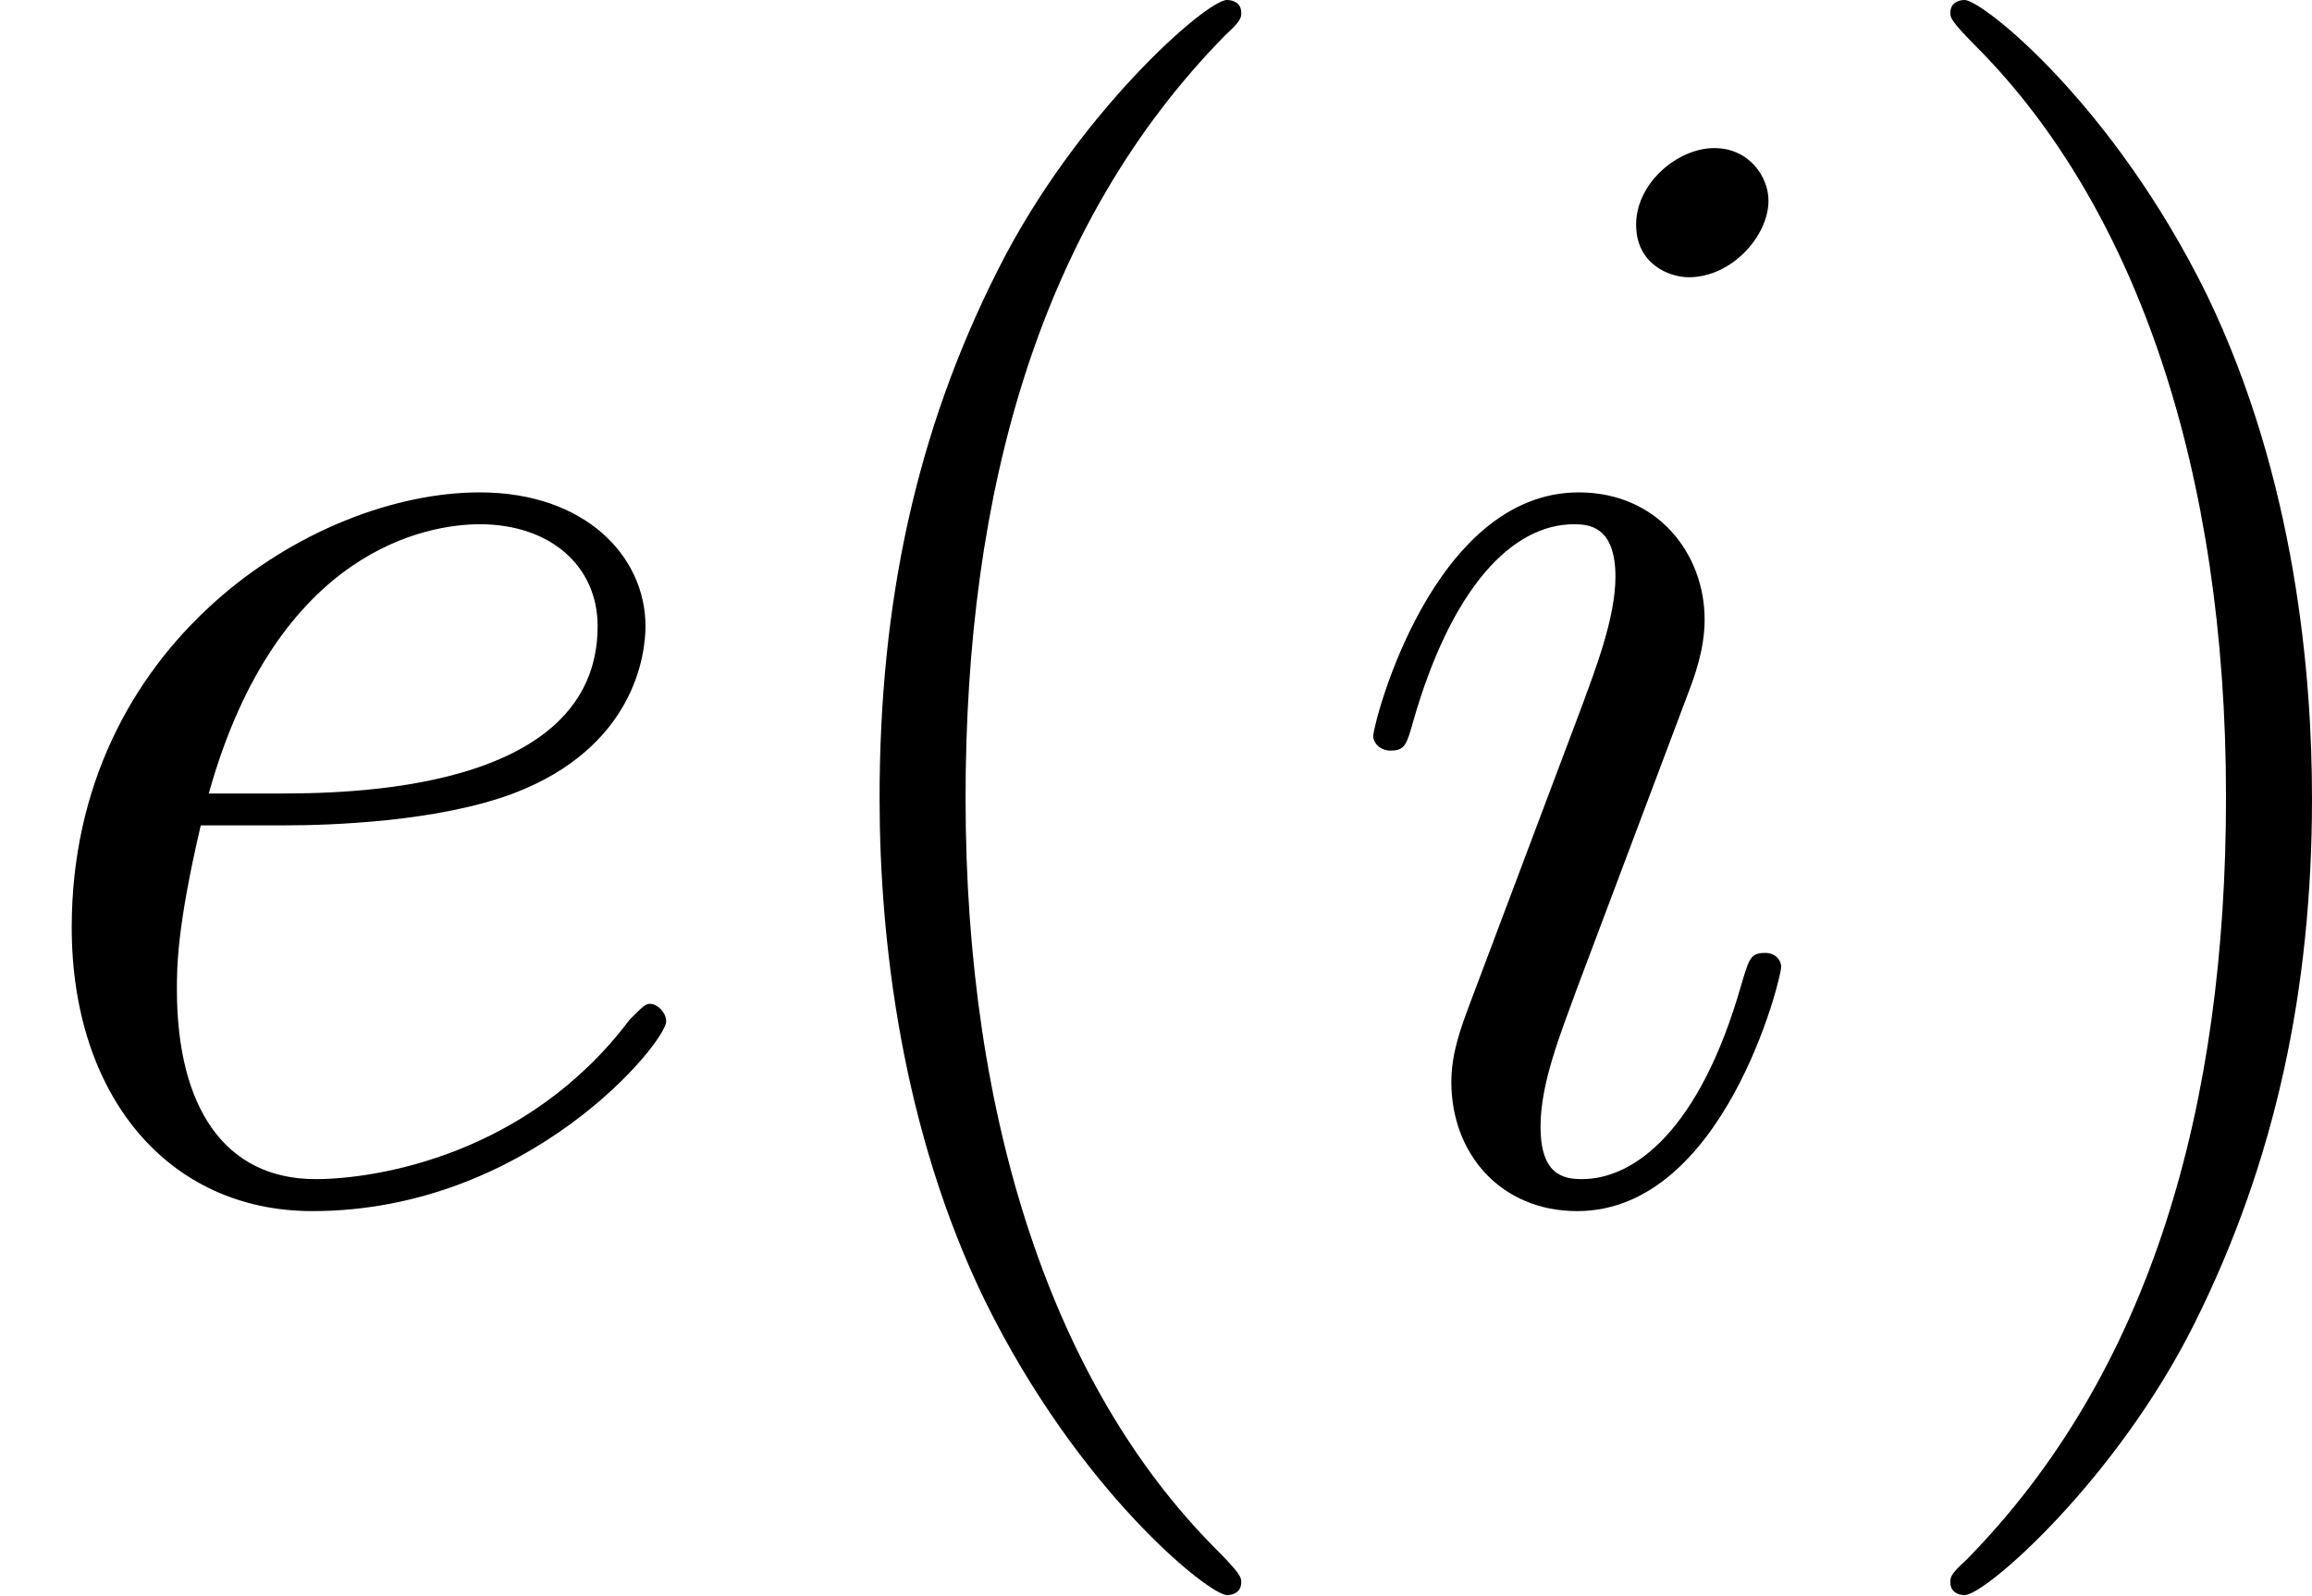
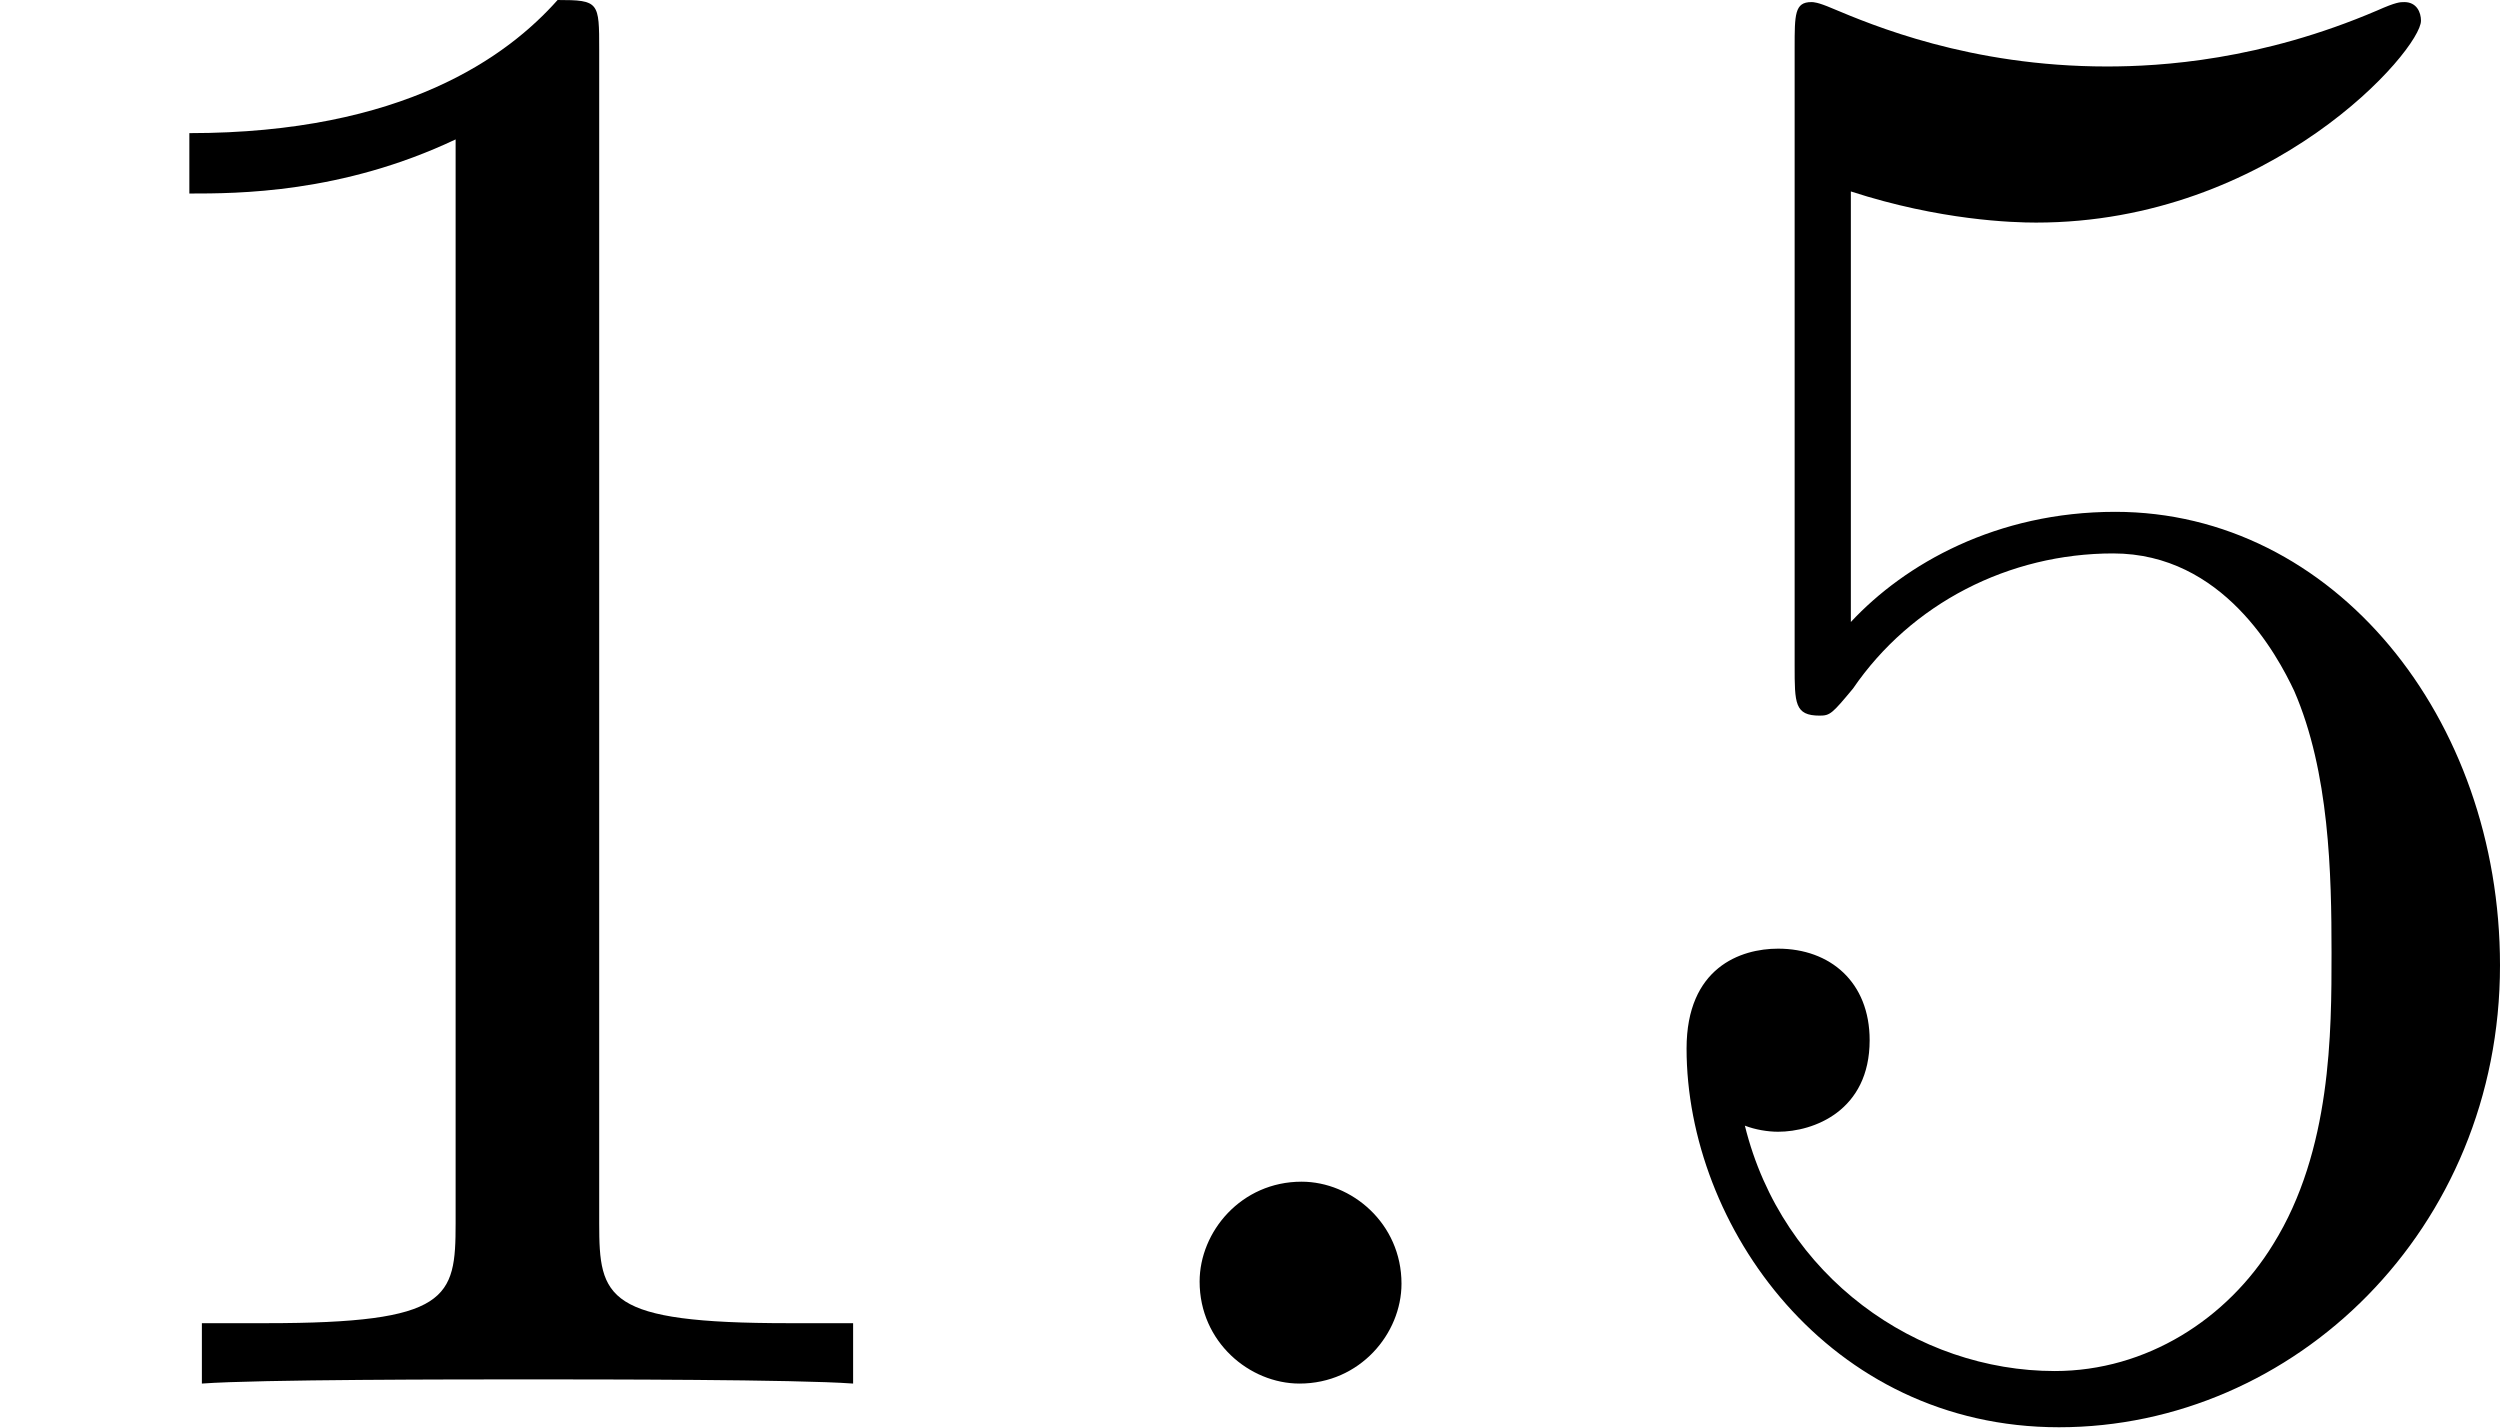
- <svg xmlns="http://www.w3.org/2000/svg" xmlns:xlink="http://www.w3.org/1999/xlink" version="1.1" width="17.343pt" height="11.967pt" viewBox="44.476 30.038 17.343 11.967">
+ <svg xmlns="http://www.w3.org/2000/svg" xmlns:xlink="http://www.w3.org/1999/xlink" version="1.1" width="14.365pt" height="8.201pt" viewBox="0 165.13 14.365 8.201">
  <defs>
-     <path id="g25-40" d="M3.885 2.905C3.885 2.869 3.885 2.845 3.682 2.642C2.487 1.435 1.817-.538 1.817-2.977C1.817-5.296 2.379-7.293 3.766-8.703C3.885-8.811 3.885-8.835 3.885-8.871C3.885-8.942 3.826-8.966 3.778-8.966C3.622-8.966 2.642-8.106 2.056-6.934C1.447-5.727 1.172-4.447 1.172-2.977C1.172-1.913 1.339-.49 1.961 .789C2.666 2.224 3.646 3.001 3.778 3.001C3.826 3.001 3.885 2.977 3.885 2.905Z" />
-     <path id="g25-41" d="M3.371-2.977C3.371-3.885 3.252-5.368 2.582-6.755C1.877-8.189 .897-8.966 .765-8.966C.717-8.966 .658-8.942 .658-8.871C.658-8.835 .658-8.811 .861-8.608C2.056-7.4 2.726-5.428 2.726-2.989C2.726-.669 2.164 1.327 .777 2.738C.658 2.845 .658 2.869 .658 2.905C.658 2.977 .717 3.001 .765 3.001C.921 3.001 1.901 2.14 2.487 .968C3.096-.251 3.371-1.542 3.371-2.977Z" />
-     <path id="g16-101" d="M2.14-2.774C2.463-2.774 3.276-2.798 3.85-3.013C4.758-3.359 4.842-4.053 4.842-4.268C4.842-4.794 4.388-5.272 3.599-5.272C2.343-5.272 .538-4.136 .538-2.008C.538-.753 1.255 .12 2.343 .12C3.969 .12 4.997-1.148 4.997-1.303C4.997-1.375 4.926-1.435 4.878-1.435C4.842-1.435 4.83-1.423 4.722-1.315C3.957-.299 2.821-.12 2.367-.12C1.686-.12 1.327-.658 1.327-1.542C1.327-1.71 1.327-2.008 1.506-2.774H2.14ZM1.566-3.013C2.08-4.854 3.216-5.033 3.599-5.033C4.125-5.033 4.483-4.722 4.483-4.268C4.483-3.013 2.57-3.013 2.068-3.013H1.566Z" />
-     <path id="g16-105" d="M3.383-1.71C3.383-1.769 3.335-1.817 3.264-1.817C3.156-1.817 3.144-1.781 3.084-1.578C2.774-.49 2.283-.12 1.889-.12C1.745-.12 1.578-.155 1.578-.514C1.578-.837 1.722-1.196 1.853-1.554L2.69-3.778C2.726-3.873 2.809-4.089 2.809-4.316C2.809-4.818 2.451-5.272 1.865-5.272C.765-5.272 .323-3.539 .323-3.443C.323-3.395 .371-3.335 .454-3.335C.562-3.335 .574-3.383 .622-3.551C.909-4.555 1.363-5.033 1.829-5.033C1.937-5.033 2.14-5.021 2.14-4.639C2.14-4.328 1.985-3.933 1.889-3.67L1.052-1.447C.98-1.255 .909-1.064 .909-.849C.909-.311 1.279 .12 1.853 .12C2.953 .12 3.383-1.626 3.383-1.71ZM3.288-7.46C3.288-7.639 3.144-7.855 2.881-7.855C2.606-7.855 2.295-7.592 2.295-7.281C2.295-6.982 2.546-6.886 2.69-6.886C3.013-6.886 3.288-7.197 3.288-7.46Z" />
+     <path id="g3-58" d="M2.2-.574C2.2-.921 1.913-1.16 1.626-1.16C1.279-1.16 1.04-.873 1.04-.586C1.04-.239 1.327 0 1.614 0C1.961 0 2.2-.287 2.2-.574Z" />
+     <path id="g10-49" d="M3.443-7.663C3.443-7.938 3.443-7.95 3.204-7.95C2.917-7.627 2.319-7.185 1.088-7.185V-6.838C1.363-6.838 1.961-6.838 2.618-7.149V-.921C2.618-.49 2.582-.347 1.53-.347H1.16V0C1.482-.024 2.642-.024 3.037-.024S4.579-.024 4.902 0V-.347H4.531C3.479-.347 3.443-.49 3.443-.921V-7.663Z" />
+     <path id="g10-53" d="M1.53-6.85C2.044-6.683 2.463-6.671 2.594-6.671C3.945-6.671 4.806-7.663 4.806-7.831C4.806-7.878 4.782-7.938 4.71-7.938C4.686-7.938 4.663-7.938 4.555-7.89C3.885-7.603 3.312-7.568 3.001-7.568C2.212-7.568 1.65-7.807 1.423-7.902C1.339-7.938 1.315-7.938 1.303-7.938C1.207-7.938 1.207-7.867 1.207-7.675V-4.125C1.207-3.909 1.207-3.838 1.351-3.838C1.411-3.838 1.423-3.85 1.542-3.993C1.877-4.483 2.439-4.77 3.037-4.77C3.67-4.77 3.981-4.184 4.077-3.981C4.28-3.515 4.292-2.929 4.292-2.475S4.292-1.339 3.957-.801C3.694-.371 3.228-.072 2.702-.072C1.913-.072 1.136-.61 .921-1.482C.98-1.459 1.052-1.447 1.112-1.447C1.315-1.447 1.638-1.566 1.638-1.973C1.638-2.307 1.411-2.499 1.112-2.499C.897-2.499 .586-2.391 .586-1.925C.586-.909 1.399 .251 2.726 .251C4.077 .251 5.26-.885 5.26-2.403C5.26-3.826 4.304-5.009 3.049-5.009C2.367-5.009 1.841-4.71 1.53-4.376V-6.85Z" />
  </defs>
  <g id="page1">
-     <use x="44.476" y="39.004" xlink:href="#g16-101" />
-     <use x="49.902" y="39.004" xlink:href="#g25-40" />
-     <use x="54.454" y="39.004" xlink:href="#g16-105" />
-     <use x="58.448" y="39.004" xlink:href="#g25-41" />
+     <use x="0" y="173.08" xlink:href="#g10-49" />
+     <use x="5.853" y="173.08" xlink:href="#g3-58" />
+     <use x="9.105" y="173.08" xlink:href="#g10-53" />
  </g>
</svg>
